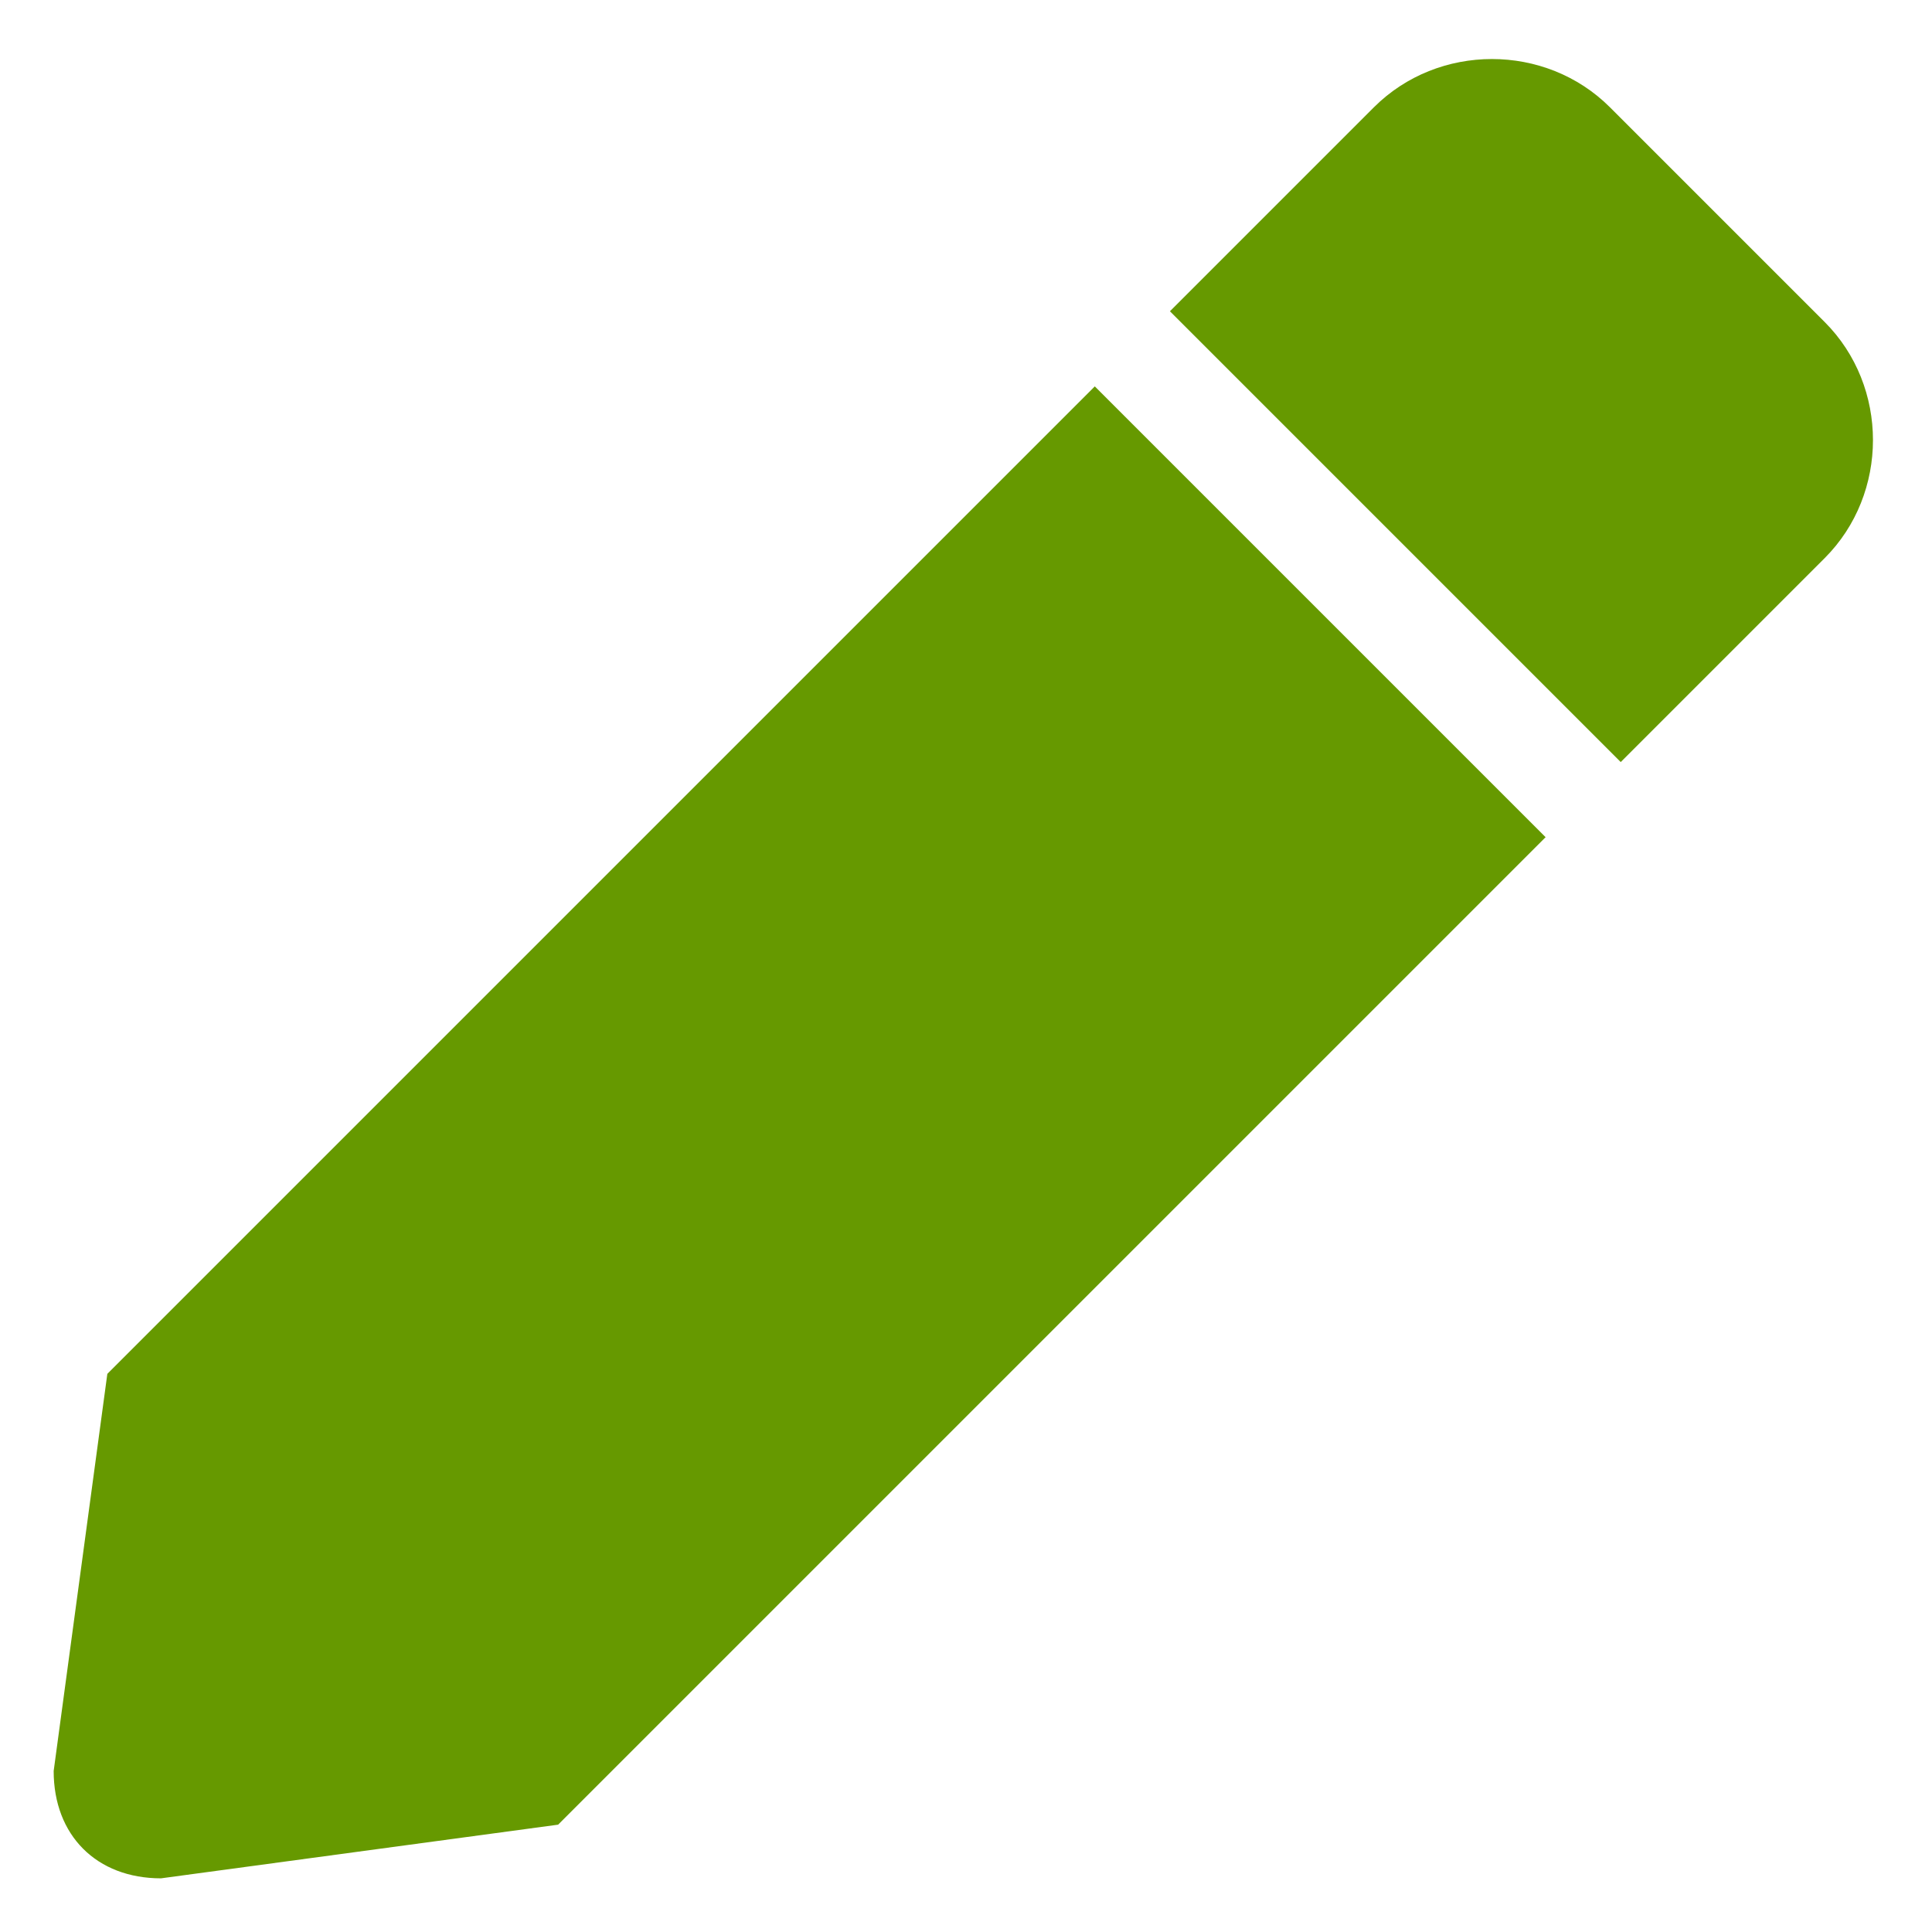
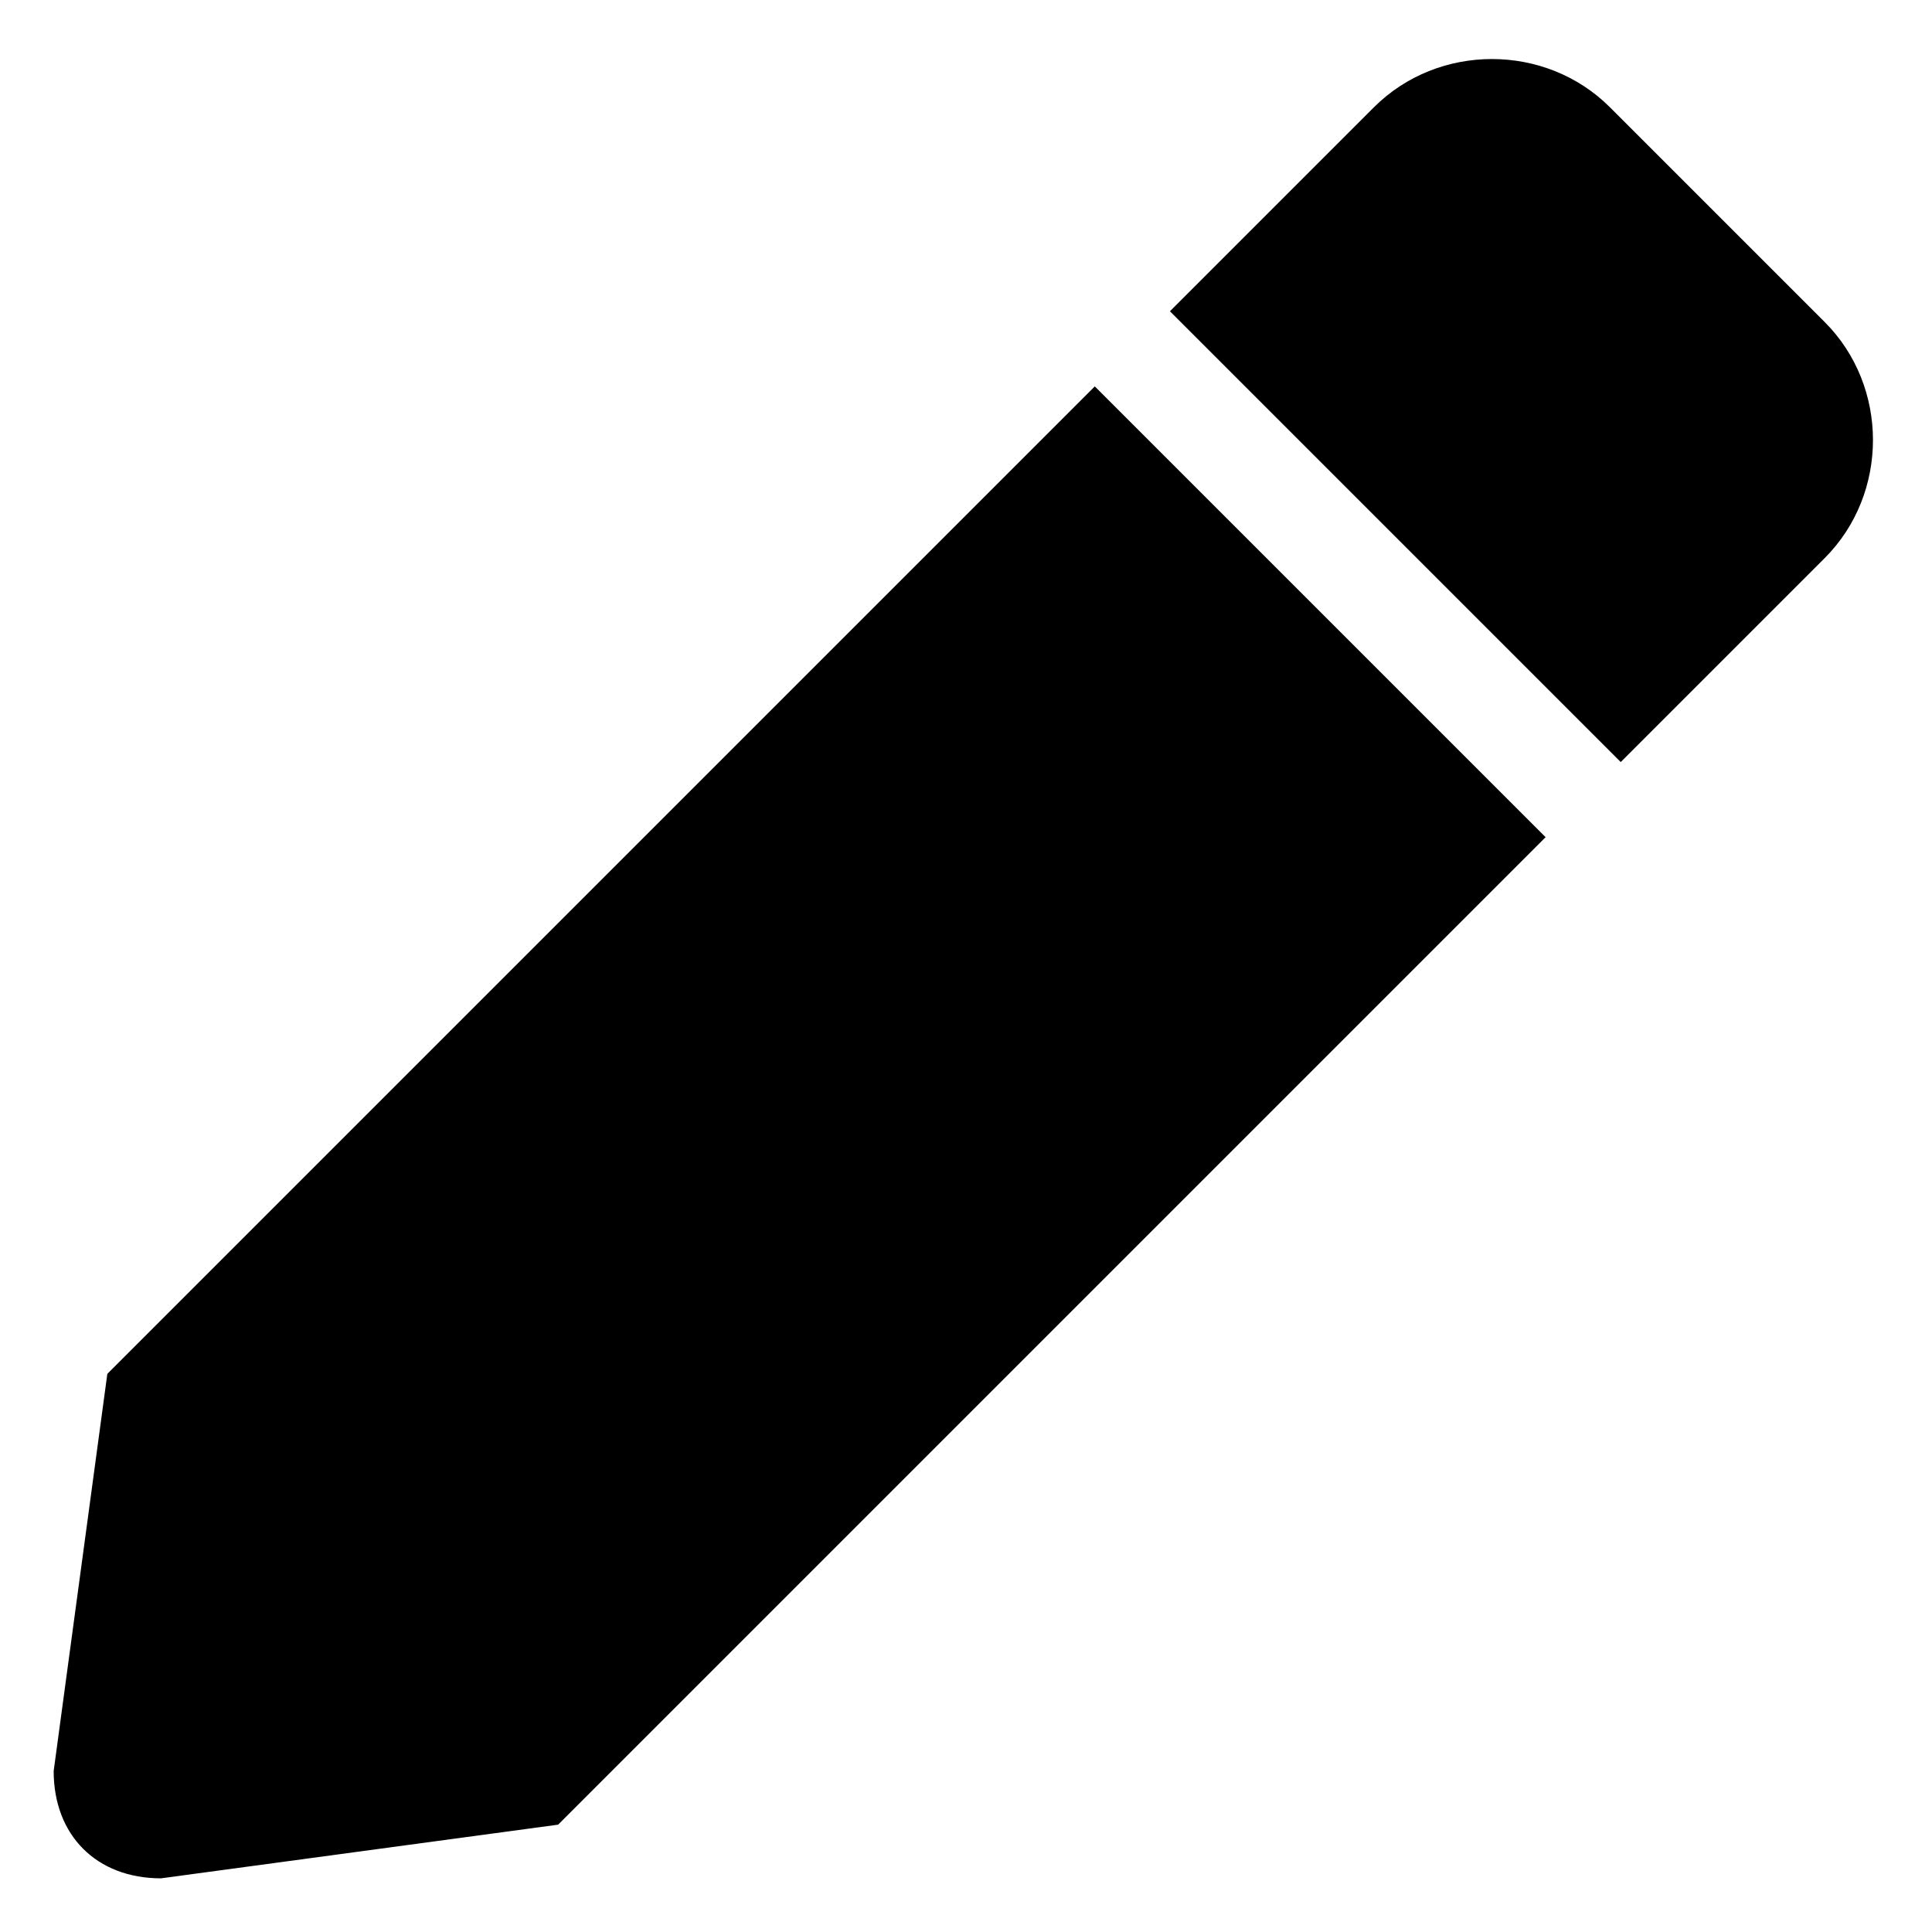
- <svg xmlns="http://www.w3.org/2000/svg" width="18" height="18" viewBox="0 0 18 18" fill="#690">
-   <path d="M0.5,16.5L1,12.8l9.2-9.2l4.2,4.2L5.2,17l-3.7,0.5C0.9,17.5,0.5,17.1,0.5,16.5z M12.8,1l-1.9,1.9l4.2,4.2L17,5.2 c0.6-0.6,0.6-1.6,0-2.2l-2-2C14.4,0.4,13.4,0.4,12.8,1z" />
+ <svg xmlns="http://www.w3.org/2000/svg" version="1.1" id="圖層_1" x="0px" y="0px" viewBox="0 0 18 18" style="enable-background:new 0 0 18 18;" xml:space="preserve">
+   <path d="M0.5,16.5L1,12.8l9.2-9.2l4.2,4.2L5.2,17l-3.7,0.5C0.9,17.5,0.5,17.1,0.5,16.5z M12.8,1l-1.9,1.9l4.2,4.2L17,5.2  c0.6-0.6,0.6-1.6,0-2.2l-2-2C14.4,0.4,13.4,0.4,12.8,1z" />
</svg>
